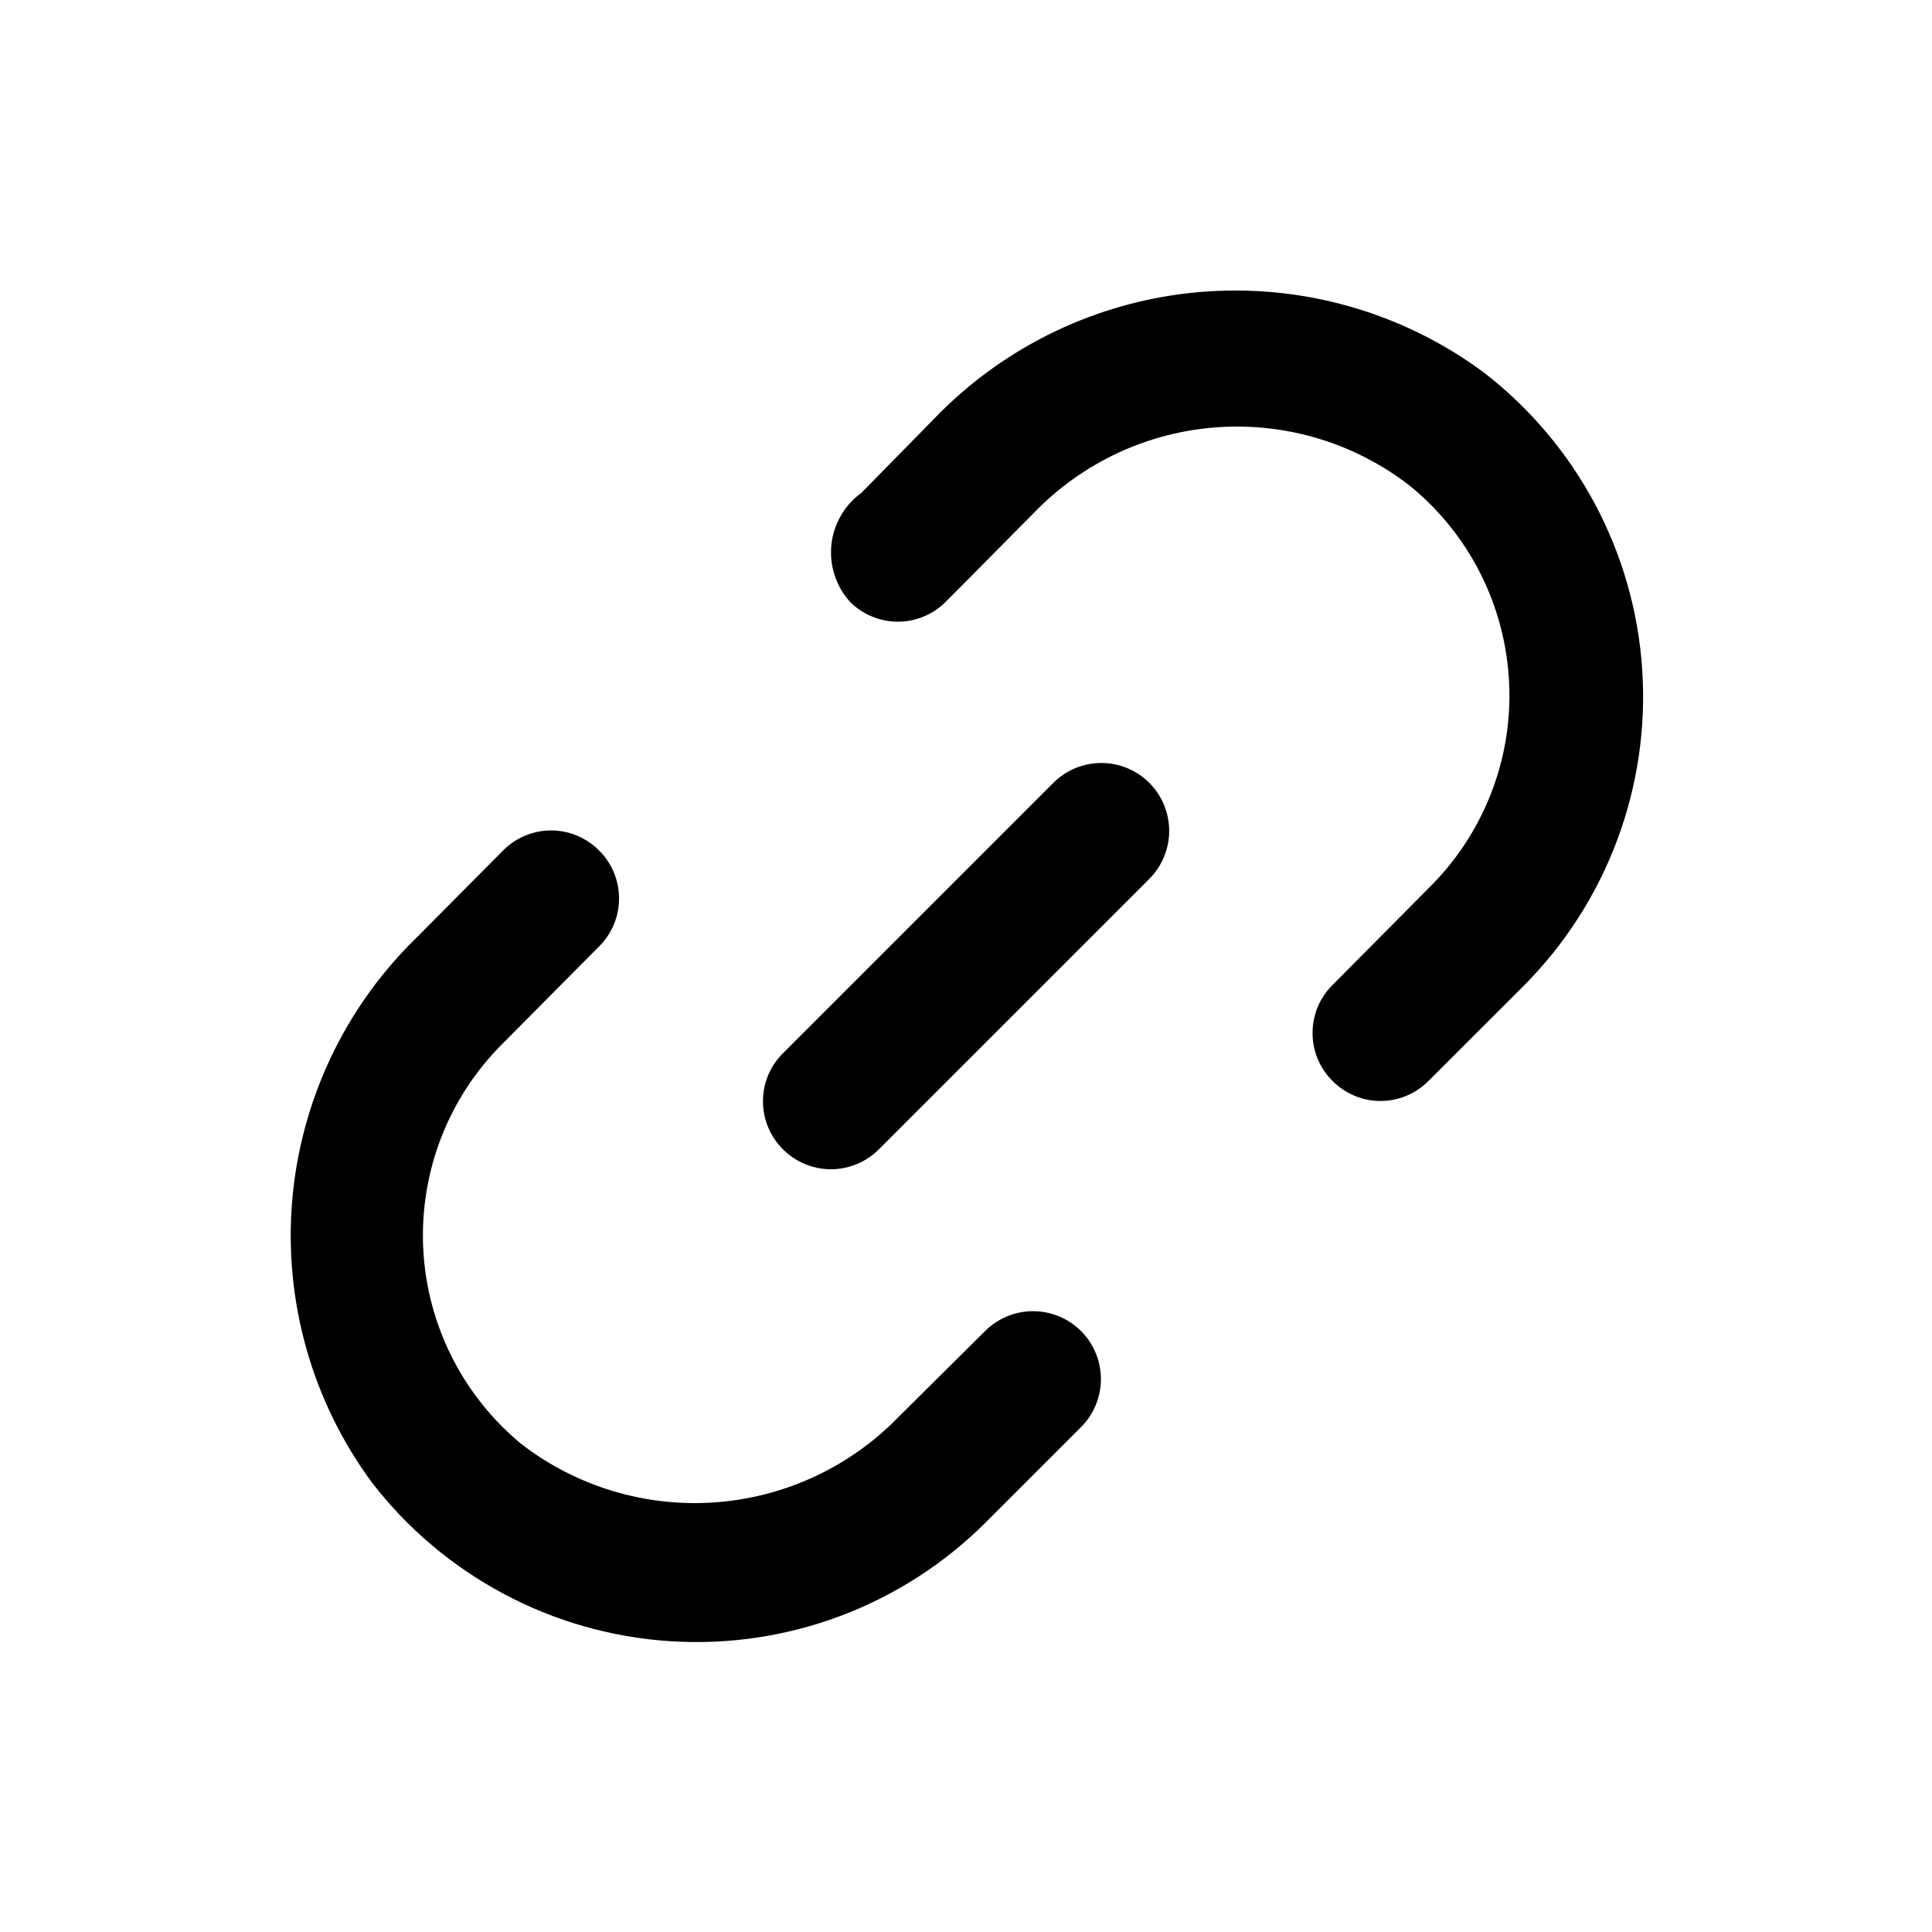
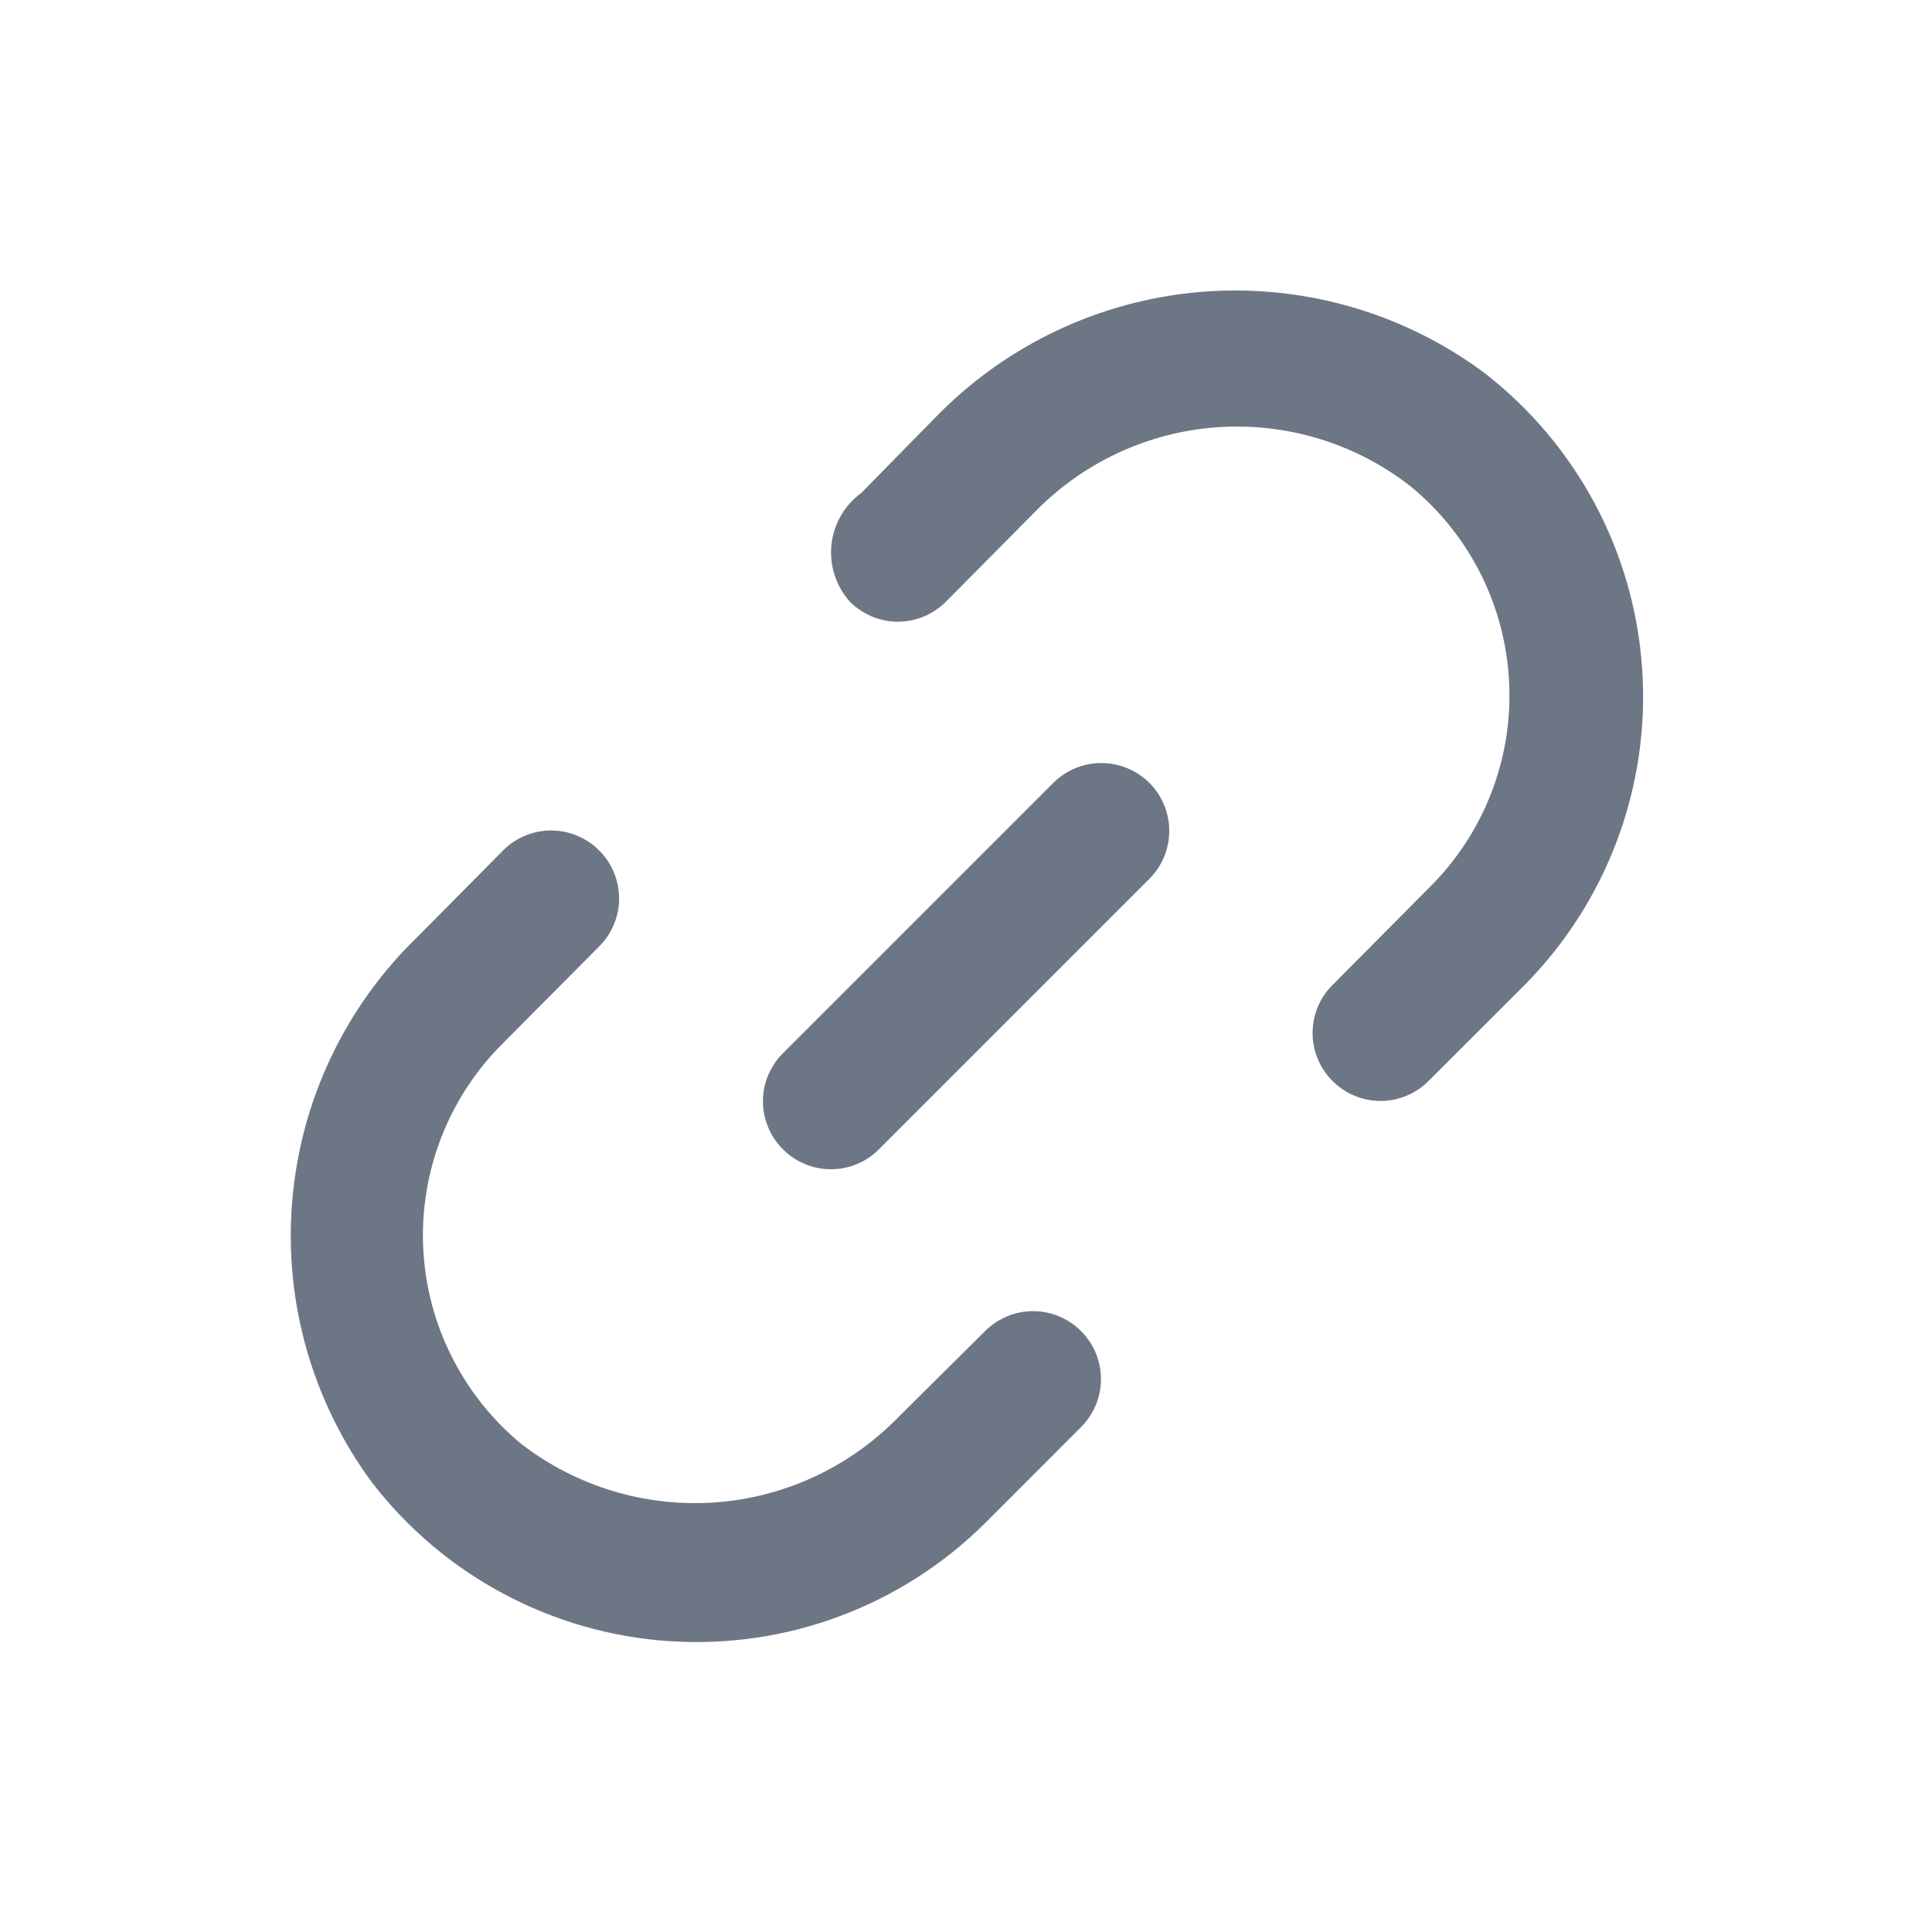
- <svg xmlns="http://www.w3.org/2000/svg" width="24" height="24" viewBox="0 0 24 24" fill="none">
-   <path d="M13.085 9.725L9.726 13.084C9.647 13.162 9.585 13.255 9.542 13.357C9.499 13.46 9.478 13.569 9.478 13.68C9.478 13.791 9.499 13.901 9.542 14.003C9.585 14.106 9.647 14.198 9.726 14.277C9.804 14.355 9.897 14.418 9.999 14.46C10.101 14.503 10.211 14.525 10.322 14.525C10.433 14.525 10.543 14.503 10.645 14.46C10.747 14.418 10.84 14.355 10.918 14.277L14.277 10.918C14.435 10.76 14.524 10.545 14.524 10.322C14.524 10.098 14.435 9.883 14.277 9.725C14.119 9.567 13.905 9.478 13.681 9.478C13.457 9.478 13.243 9.567 13.085 9.725Z" fill="currentColor" />
-   <path d="M12.237 16.535L11.162 17.602C10.559 18.223 9.747 18.601 8.883 18.663C8.019 18.725 7.162 18.467 6.476 17.938C6.114 17.639 5.818 17.267 5.608 16.847C5.398 16.427 5.278 15.967 5.257 15.498C5.236 15.029 5.313 14.56 5.484 14.123C5.655 13.685 5.916 13.288 6.25 12.958L7.442 11.757C7.521 11.679 7.583 11.586 7.626 11.484C7.668 11.382 7.69 11.272 7.69 11.161C7.69 11.05 7.668 10.94 7.626 10.838C7.583 10.736 7.521 10.643 7.442 10.565C7.364 10.486 7.271 10.424 7.169 10.381C7.066 10.338 6.957 10.316 6.846 10.316C6.735 10.316 6.625 10.338 6.523 10.381C6.42 10.424 6.328 10.486 6.25 10.565L5.183 11.639C4.285 12.509 3.733 13.676 3.629 14.922C3.526 16.169 3.878 17.41 4.62 18.416C5.061 18.988 5.619 19.459 6.256 19.799C6.893 20.139 7.595 20.339 8.315 20.387C9.035 20.435 9.758 20.329 10.434 20.076C11.11 19.823 11.725 19.429 12.237 18.92L13.429 17.728C13.587 17.57 13.676 17.355 13.676 17.131C13.676 16.908 13.587 16.693 13.429 16.535C13.271 16.377 13.057 16.288 12.833 16.288C12.609 16.288 12.395 16.377 12.237 16.535ZM18.434 4.628C17.421 3.877 16.169 3.522 14.913 3.627C13.657 3.732 12.481 4.291 11.607 5.199L10.7 6.123C10.596 6.198 10.51 6.294 10.446 6.405C10.382 6.516 10.341 6.639 10.328 6.767C10.315 6.894 10.328 7.023 10.368 7.145C10.407 7.267 10.472 7.379 10.557 7.474C10.635 7.553 10.728 7.616 10.831 7.658C10.933 7.701 11.043 7.723 11.154 7.723C11.264 7.723 11.374 7.701 11.476 7.658C11.579 7.616 11.672 7.553 11.75 7.474L12.841 6.374C13.441 5.75 14.252 5.37 15.116 5.308C15.979 5.246 16.836 5.506 17.519 6.039C17.884 6.337 18.182 6.71 18.394 7.131C18.605 7.553 18.726 8.015 18.747 8.486C18.769 8.958 18.691 9.428 18.518 9.867C18.345 10.306 18.082 10.704 17.745 11.035L16.553 12.236C16.474 12.314 16.412 12.407 16.369 12.509C16.327 12.611 16.305 12.721 16.305 12.832C16.305 12.943 16.327 13.053 16.369 13.155C16.412 13.257 16.474 13.35 16.553 13.428C16.631 13.507 16.724 13.569 16.826 13.612C16.929 13.655 17.038 13.677 17.149 13.677C17.26 13.677 17.37 13.655 17.472 13.612C17.575 13.569 17.667 13.507 17.745 13.428L18.938 12.236C19.445 11.724 19.838 11.11 20.09 10.434C20.342 9.759 20.448 9.038 20.4 8.318C20.353 7.599 20.153 6.898 19.814 6.262C19.475 5.626 19.004 5.069 18.434 4.628Z" fill="currentColor" />
+ <svg xmlns="http://www.w3.org/2000/svg" width="20" height="20" viewBox="0 0 20 20" fill="none">
+   <path d="M10.904 8.104L8.105 10.903C8.039 10.969 7.987 11.046 7.952 11.131C7.916 11.216 7.898 11.308 7.898 11.4C7.898 11.493 7.916 11.584 7.952 11.669C7.987 11.755 8.039 11.832 8.105 11.897C8.17 11.963 8.247 12.015 8.333 12.05C8.418 12.086 8.509 12.104 8.602 12.104C8.694 12.104 8.786 12.086 8.871 12.05C8.956 12.015 9.034 11.963 9.099 11.897L11.898 9.098C12.03 8.966 12.104 8.788 12.104 8.601C12.104 8.415 12.03 8.236 11.898 8.104C11.766 7.973 11.587 7.899 11.401 7.899C11.214 7.899 11.036 7.973 10.904 8.104Z" fill="#6D7684" />
+   <path d="M10.198 13.779L9.302 14.668C8.799 15.186 8.123 15.501 7.403 15.553C6.683 15.604 5.969 15.389 5.397 14.948C5.095 14.699 4.849 14.389 4.674 14.039C4.498 13.689 4.399 13.306 4.381 12.915C4.363 12.524 4.428 12.133 4.57 11.769C4.713 11.404 4.93 11.074 5.208 10.798L6.202 9.798C6.268 9.733 6.32 9.655 6.355 9.57C6.391 9.485 6.409 9.393 6.409 9.301C6.409 9.208 6.391 9.117 6.355 9.032C6.32 8.946 6.268 8.869 6.202 8.804C6.137 8.738 6.059 8.686 5.974 8.651C5.889 8.615 5.797 8.597 5.705 8.597C5.613 8.597 5.521 8.615 5.436 8.651C5.351 8.686 5.273 8.738 5.208 8.804L4.32 9.7C3.571 10.425 3.111 11.397 3.025 12.435C2.938 13.474 3.232 14.508 3.851 15.347C4.218 15.823 4.682 16.216 5.213 16.499C5.744 16.782 6.329 16.95 6.929 16.989C7.53 17.029 8.132 16.941 8.695 16.73C9.259 16.519 9.771 16.191 10.198 15.767L11.191 14.773C11.323 14.641 11.397 14.463 11.397 14.276C11.397 14.09 11.323 13.911 11.191 13.779C11.06 13.648 10.881 13.573 10.694 13.573C10.508 13.573 10.329 13.648 10.198 13.779ZM15.362 3.857C14.518 3.231 13.475 2.935 12.428 3.022C11.381 3.11 10.402 3.576 9.673 4.332L8.917 5.102C8.831 5.165 8.758 5.245 8.705 5.338C8.652 5.43 8.618 5.533 8.607 5.639C8.596 5.745 8.607 5.853 8.64 5.954C8.673 6.056 8.727 6.149 8.798 6.229C8.863 6.294 8.941 6.346 9.026 6.382C9.111 6.417 9.203 6.436 9.295 6.436C9.387 6.436 9.479 6.417 9.564 6.382C9.649 6.346 9.727 6.294 9.792 6.229L10.701 5.312C11.202 4.792 11.877 4.475 12.597 4.423C13.316 4.372 14.03 4.588 14.599 5.032C14.904 5.281 15.152 5.591 15.329 5.943C15.505 6.294 15.605 6.679 15.623 7.072C15.641 7.465 15.576 7.857 15.432 8.223C15.288 8.589 15.069 8.92 14.788 9.196L13.794 10.197C13.729 10.261 13.677 10.339 13.641 10.424C13.606 10.509 13.588 10.601 13.588 10.693C13.588 10.786 13.606 10.877 13.641 10.962C13.677 11.048 13.729 11.125 13.794 11.19C13.86 11.256 13.937 11.308 14.022 11.343C14.107 11.379 14.199 11.397 14.291 11.397C14.384 11.397 14.475 11.379 14.56 11.343C14.646 11.308 14.723 11.256 14.788 11.19L15.782 10.197C16.205 9.77 16.532 9.258 16.742 8.695C16.952 8.132 17.04 7.531 17 6.932C16.961 6.332 16.794 5.748 16.512 5.218C16.229 4.688 15.837 4.224 15.362 3.857Z" fill="#6D7684" />
</svg>
